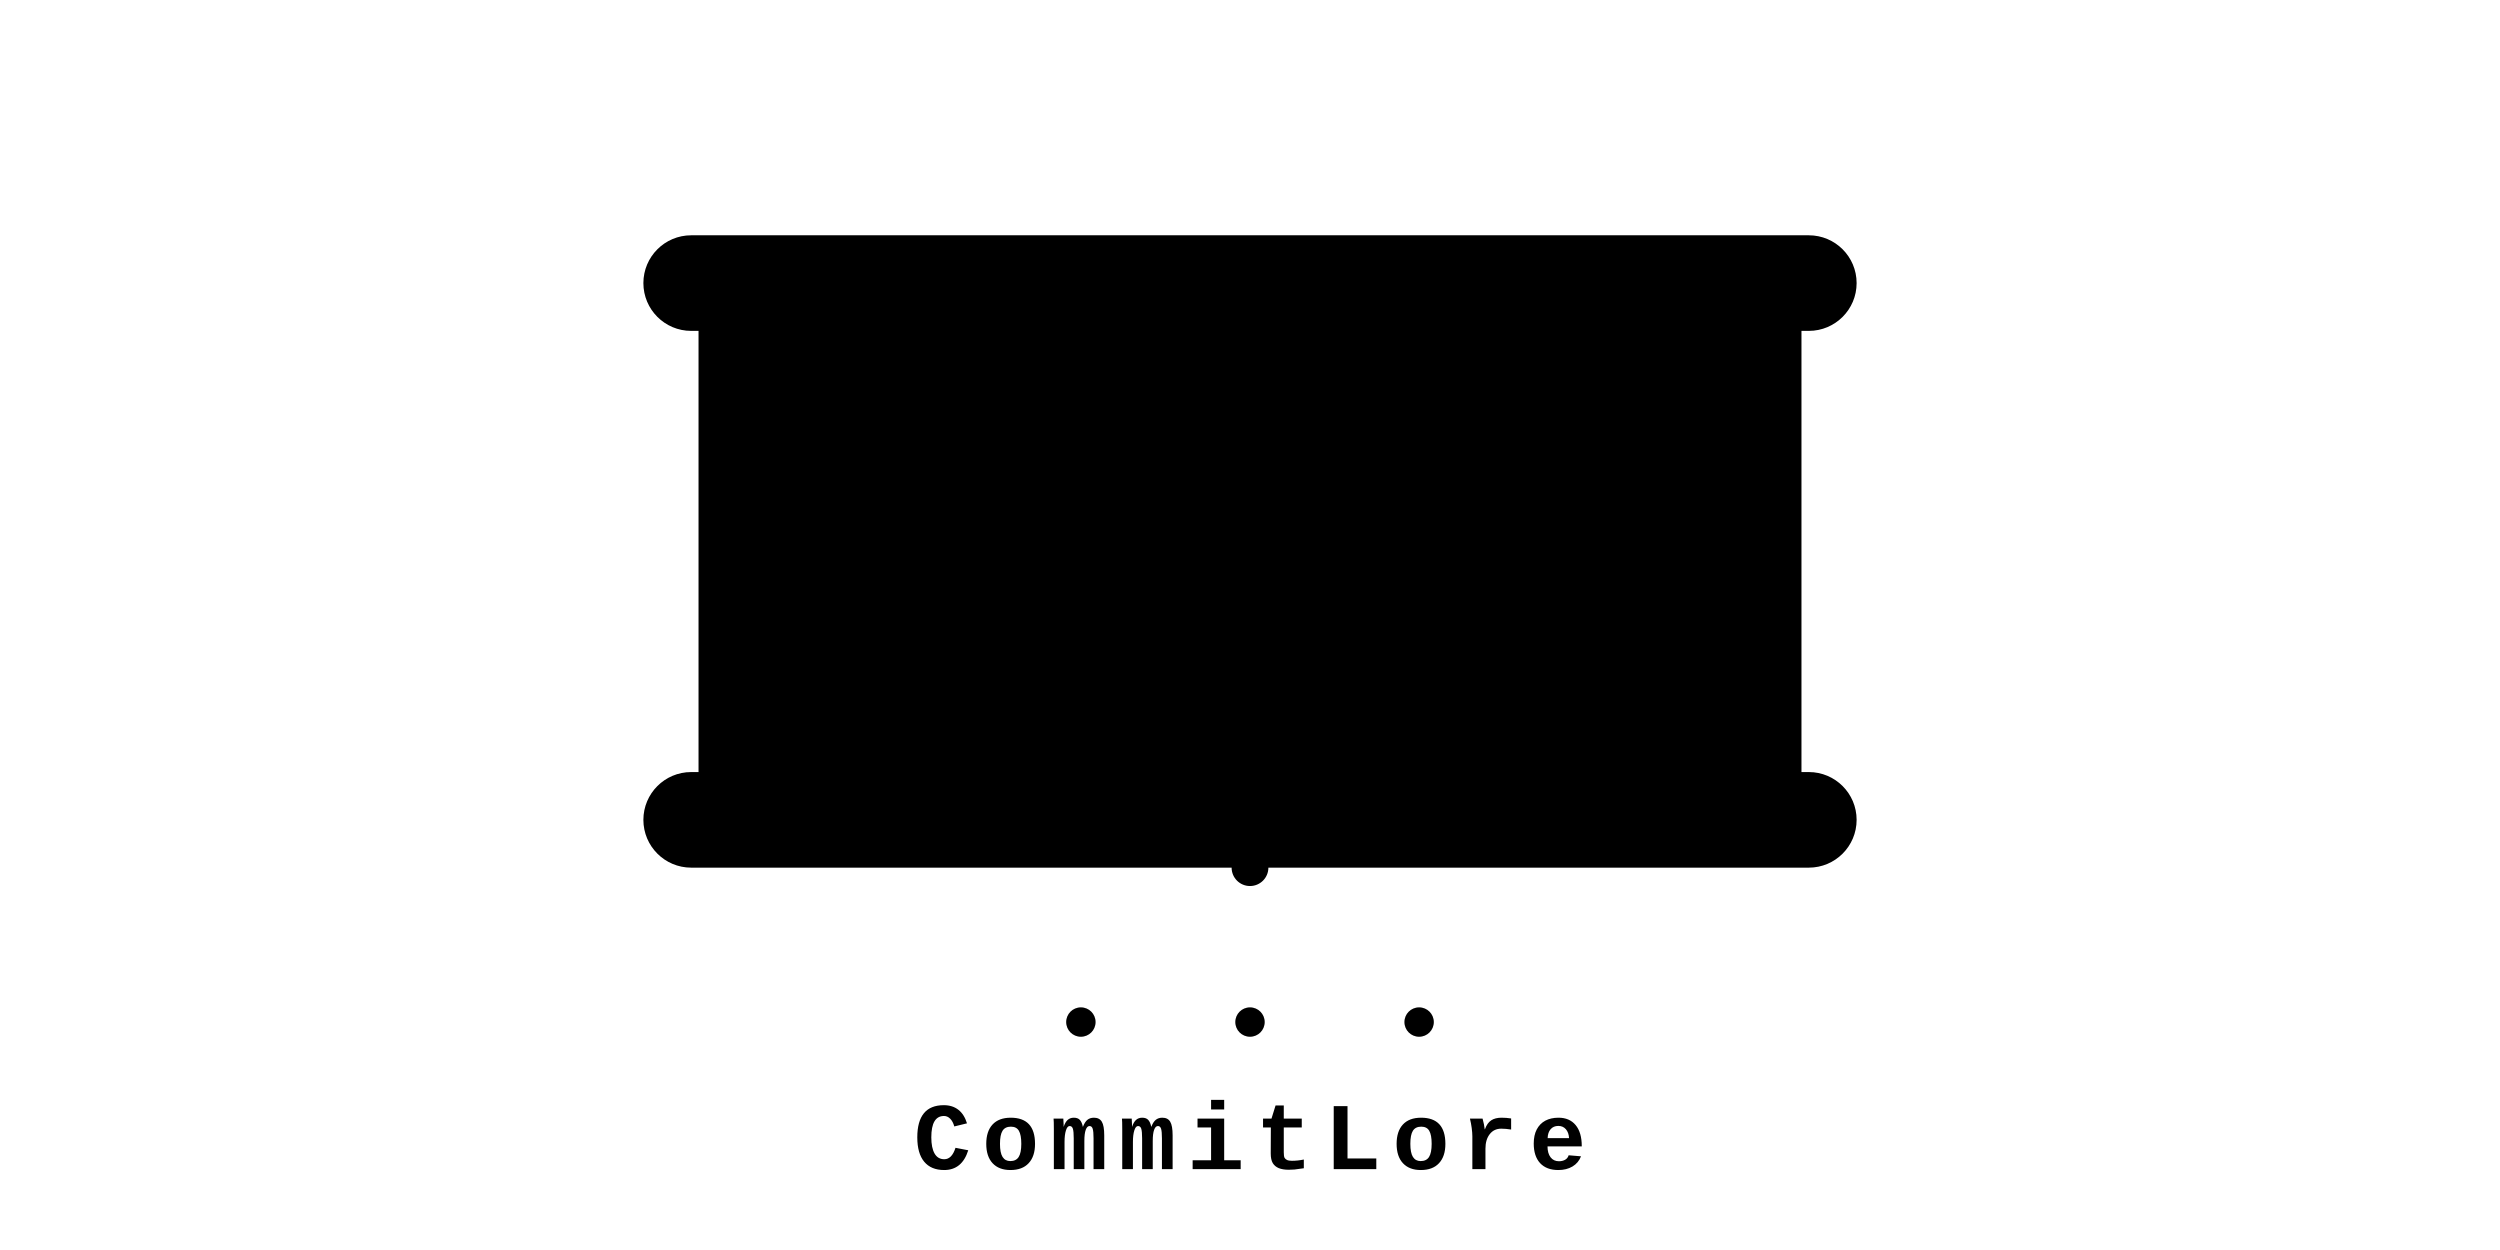
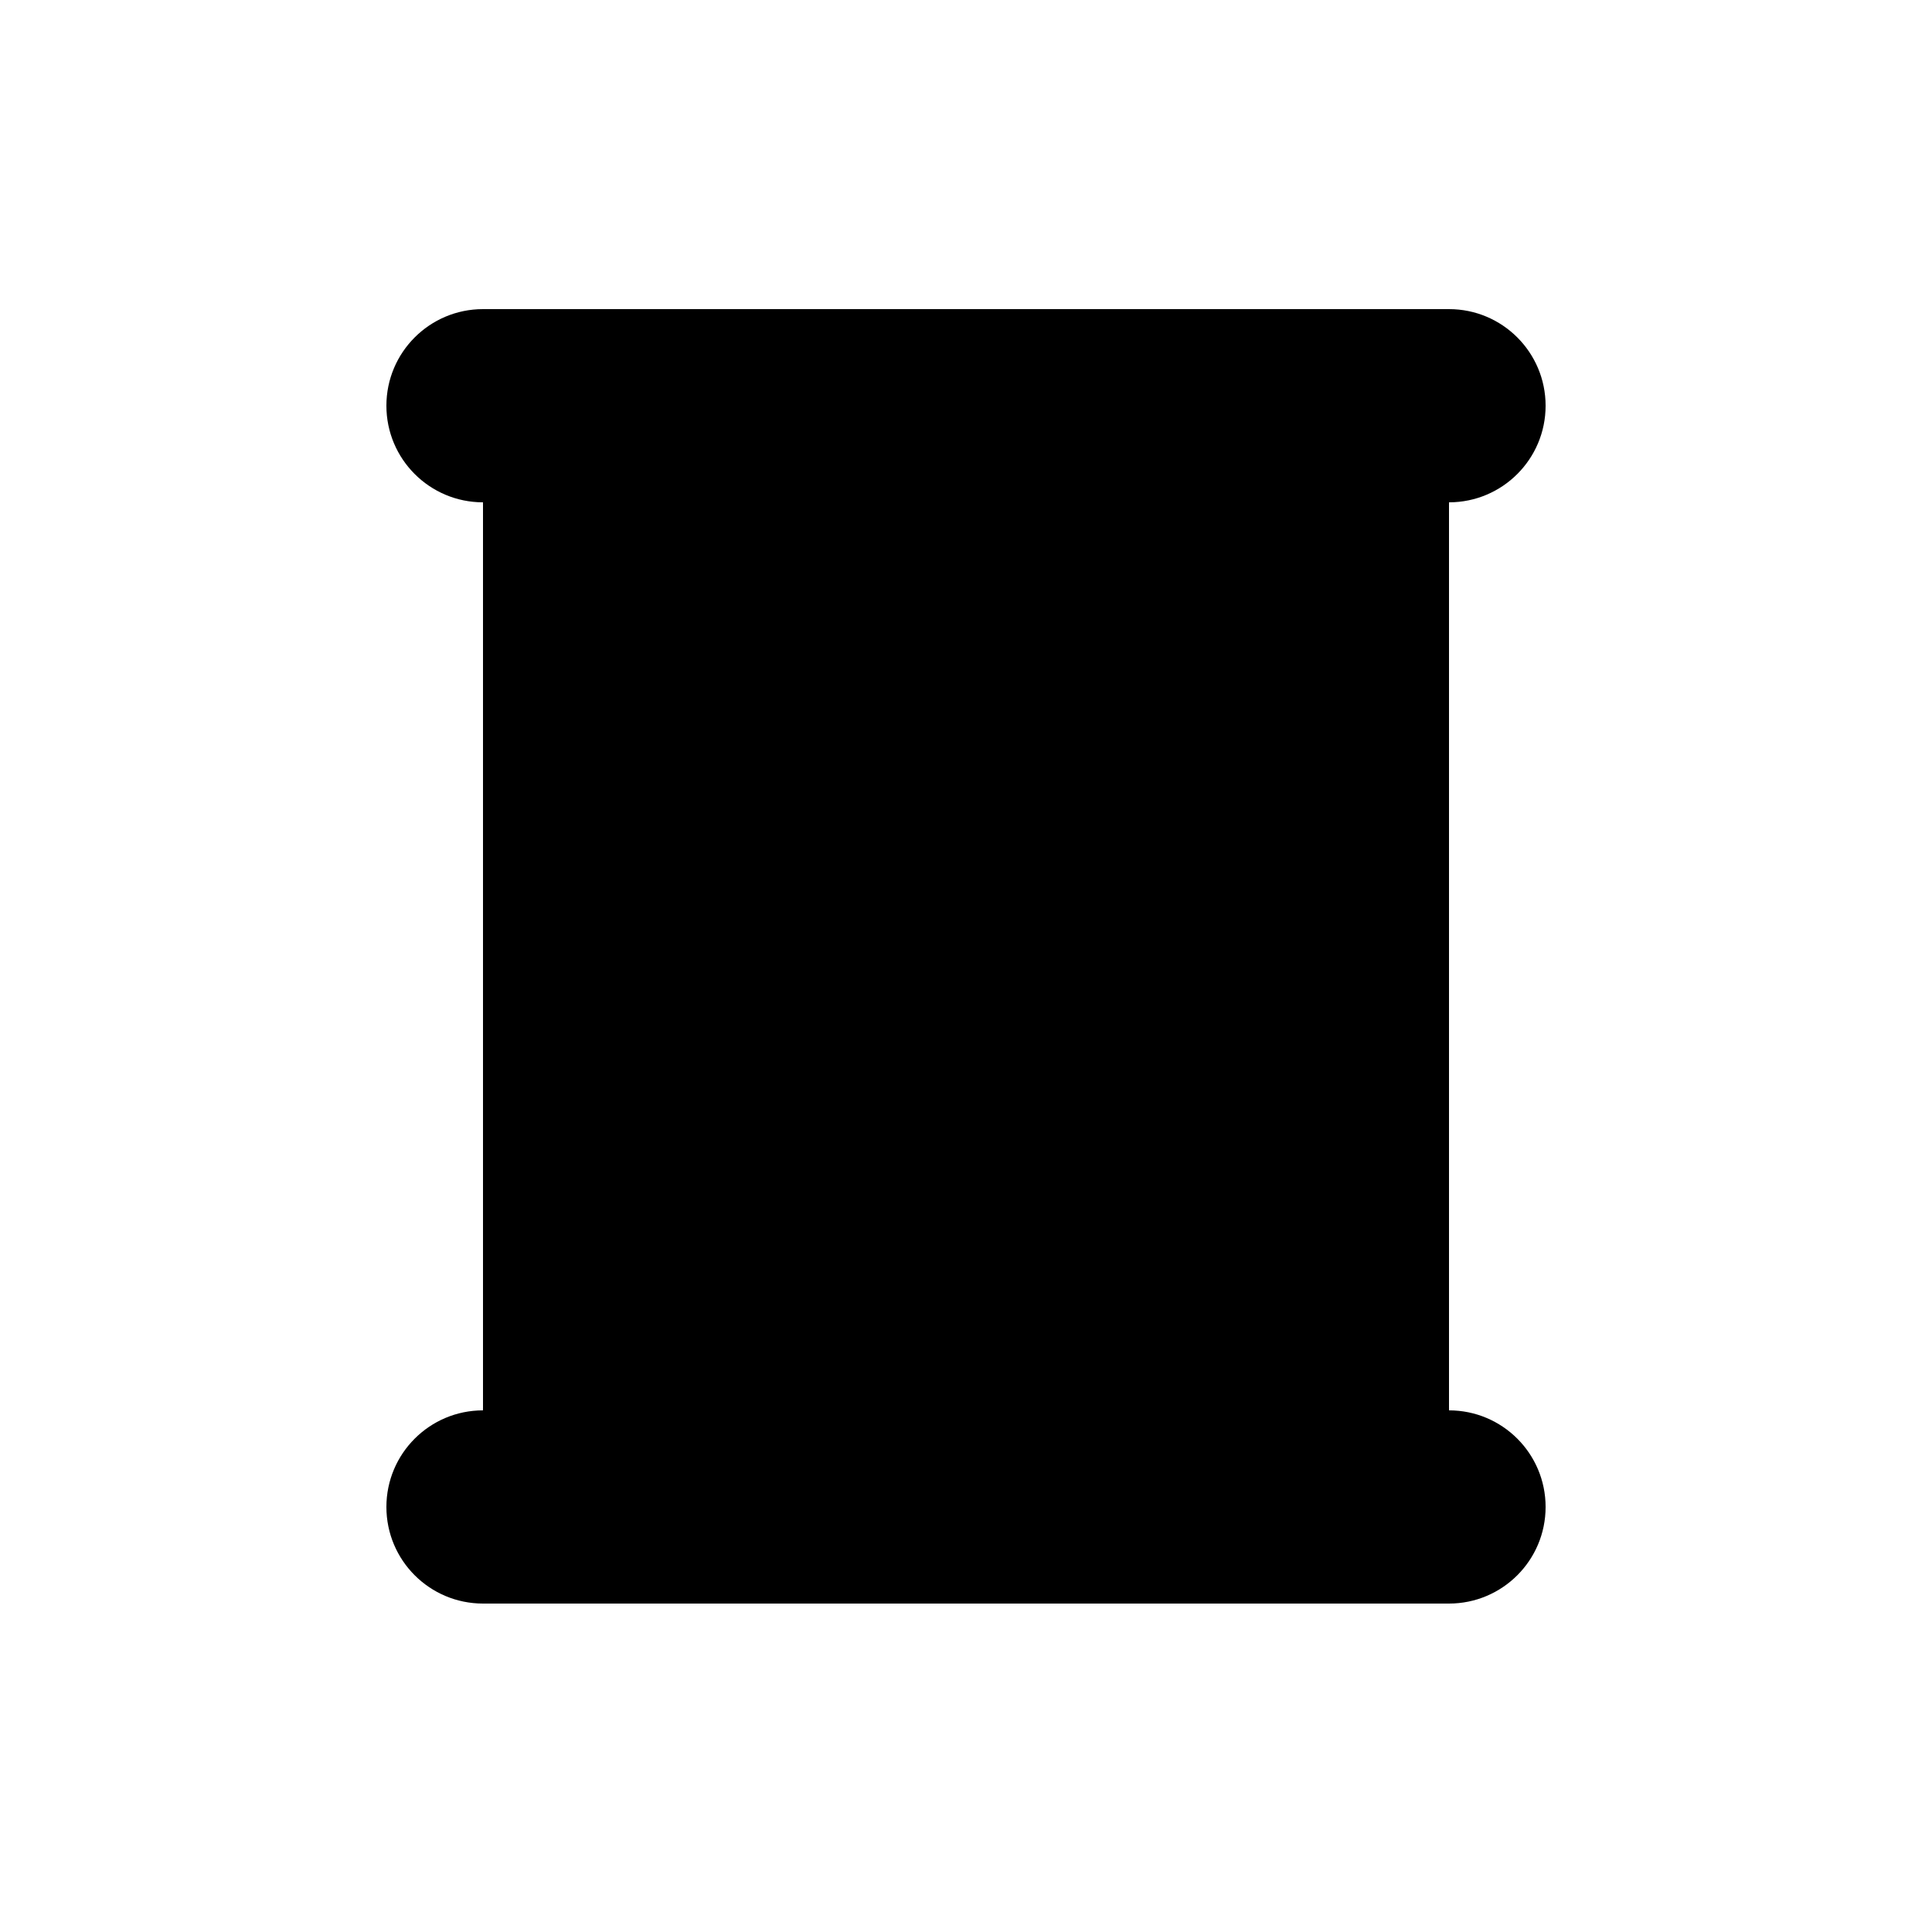
- <svg xmlns="http://www.w3.org/2000/svg" width="100%" viewBox="0 0 680 340">
+ <svg xmlns="http://www.w3.org/2000/svg" viewBox="0 0 400 400">
  <style>
-   .logo-text { font-family: 'Courier New', monospace; }
  @media (prefers-color-scheme: dark) {
    .scroll-body { fill: #2A2218; stroke: #C4A35A; }
    .scroll-end { fill: #3A2E18; stroke: #C4A35A; }
-     .branch-line { stroke: #6EE7B7; }
-     .branch-dot { fill: #6EE7B7; }
-     .branch-dot-main { fill: #34D399; }
-     .logo-text-main { fill: #F5F0E8; }
-     .commit-hash { fill: #C4A35A; }
-     .commit-msg { fill: #C4A35A; }
+     .scroll-shadow { fill: #1A1209; }
+     .ct { fill: #C4A35A; }
  }
  @media (prefers-color-scheme: light) {
    .scroll-body { fill: #FDF6E3; stroke: #8B6914; }
    .scroll-end { fill: #F0D99A; stroke: #8B6914; }
-     .branch-line { stroke: #059669; }
-     .branch-dot { fill: #059669; }
-     .branch-dot-main { fill: #047857; }
-     .logo-text-main { fill: #1A1209; }
-     .commit-hash { fill: #8B6914; }
-     .commit-msg { fill: #5A4010; }
+     .scroll-shadow { fill: #E8D090; }
+     .ct { fill: #8B6914; }
  }
</style>
-   <rect class="scroll-body" x="190" y="80" width="300" height="150" rx="2" stroke-width="1.5" />
-   <rect class="scroll-end" x="175" y="64" width="330" height="26" rx="13" stroke-width="1.5" />
-   <rect class="scroll-end" x="175" y="210" width="330" height="26" rx="13" stroke-width="1.5" />
  <defs>
-     <clipPath id="scroll-clip">
-       <rect x="198" y="88" width="284" height="116" />
+     <clipPath id="c">
+       <rect x="110" y="100" width="180" height="182" />
    </clipPath>
  </defs>
-   <g clip-path="url(#scroll-clip)">
-     <text class="commit-hash logo-text" x="210" y="112" font-size="10" opacity="0.9">a3f9c2e</text>
-     <text class="commit-msg logo-text" x="288" y="112" font-size="10" opacity="0.9">feat: add narrative renderer</text>
-     <text class="commit-hash logo-text" x="210" y="128" font-size="10" opacity="0.7">7b1d4f8</text>
-     <text class="commit-msg logo-text" x="288" y="128" font-size="10" opacity="0.7">fix: parse commit subject only</text>
-     <text class="commit-hash logo-text" x="210" y="144" font-size="10" opacity="0.55">2c8e6a1</text>
-     <text class="commit-msg logo-text" x="288" y="144" font-size="10" opacity="0.55">chore: update built-in styles</text>
-     <text class="commit-hash logo-text" x="210" y="160" font-size="10" opacity="0.35">f1e8b3d</text>
-     <text class="commit-msg logo-text" x="288" y="160" font-size="10" opacity="0.35">refactor: split renderer logic</text>
-     <text class="commit-hash logo-text" x="210" y="176" font-size="10" opacity="0.18">9d2a7c5</text>
-     <text class="commit-msg logo-text" x="288" y="176" font-size="10" opacity="0.18">docs: add security rules</text>
+   <rect class="scroll-shadow" x="108" y="92" width="192" height="220" rx="4" />
+   <rect class="scroll-body" x="100" y="86" width="200" height="220" rx="4" stroke-width="6" />
+   <rect class="scroll-end" x="80" y="64" width="240" height="40" rx="20" stroke-width="5" />
+   <rect class="scroll-shadow" x="96" y="72" width="208" height="12" rx="6" style="opacity:0.15" />
+   <rect class="scroll-end" x="80" y="292" width="240" height="40" rx="20" stroke-width="5" />
+   <rect class="scroll-shadow" x="96" y="300" width="208" height="12" rx="6" style="opacity:0.15" />
+   <g clip-path="url(#c)" font-family="'Courier New', monospace" text-anchor="middle">
+     <text class="ct" x="200" y="132" font-size="16" opacity="0.95">a3f9c2e</text>
+     <text class="ct" x="200" y="158" font-size="16" opacity="0.75">7b1d4f8</text>
+     <text class="ct" x="200" y="184" font-size="16" opacity="0.50">2c8e6a1</text>
+     <text class="ct" x="200" y="210" font-size="16" opacity="0.28">f1e8b3d</text>
+     <text class="ct" x="200" y="236" font-size="16" opacity="0.12">9d2a7c5</text>
  </g>
-   <line x1="280" y1="92" x2="280" y2="200" stroke-width="0.6" opacity="0.15" class="commit-hash" />
-   <line class="branch-line" x1="340" y1="236" x2="340" y2="276" stroke-width="2.5" />
-   <path class="branch-line" d="M340 260 Q308 270 295 277" fill="none" stroke-width="2" />
-   <path class="branch-line" d="M340 260 Q372 270 385 277" fill="none" stroke-width="2" />
-   <circle class="branch-dot-main" cx="340" cy="236" r="5" />
-   <circle class="branch-dot" cx="294" cy="278" r="4" />
-   <circle class="branch-dot" cx="386" cy="278" r="4" />
-   <circle class="branch-dot" cx="340" cy="278" r="4" />
-   <text class="logo-text-main logo-text" x="340" y="318" text-anchor="middle" font-size="26" font-weight="600" letter-spacing="3">CommitLore</text>
</svg>
